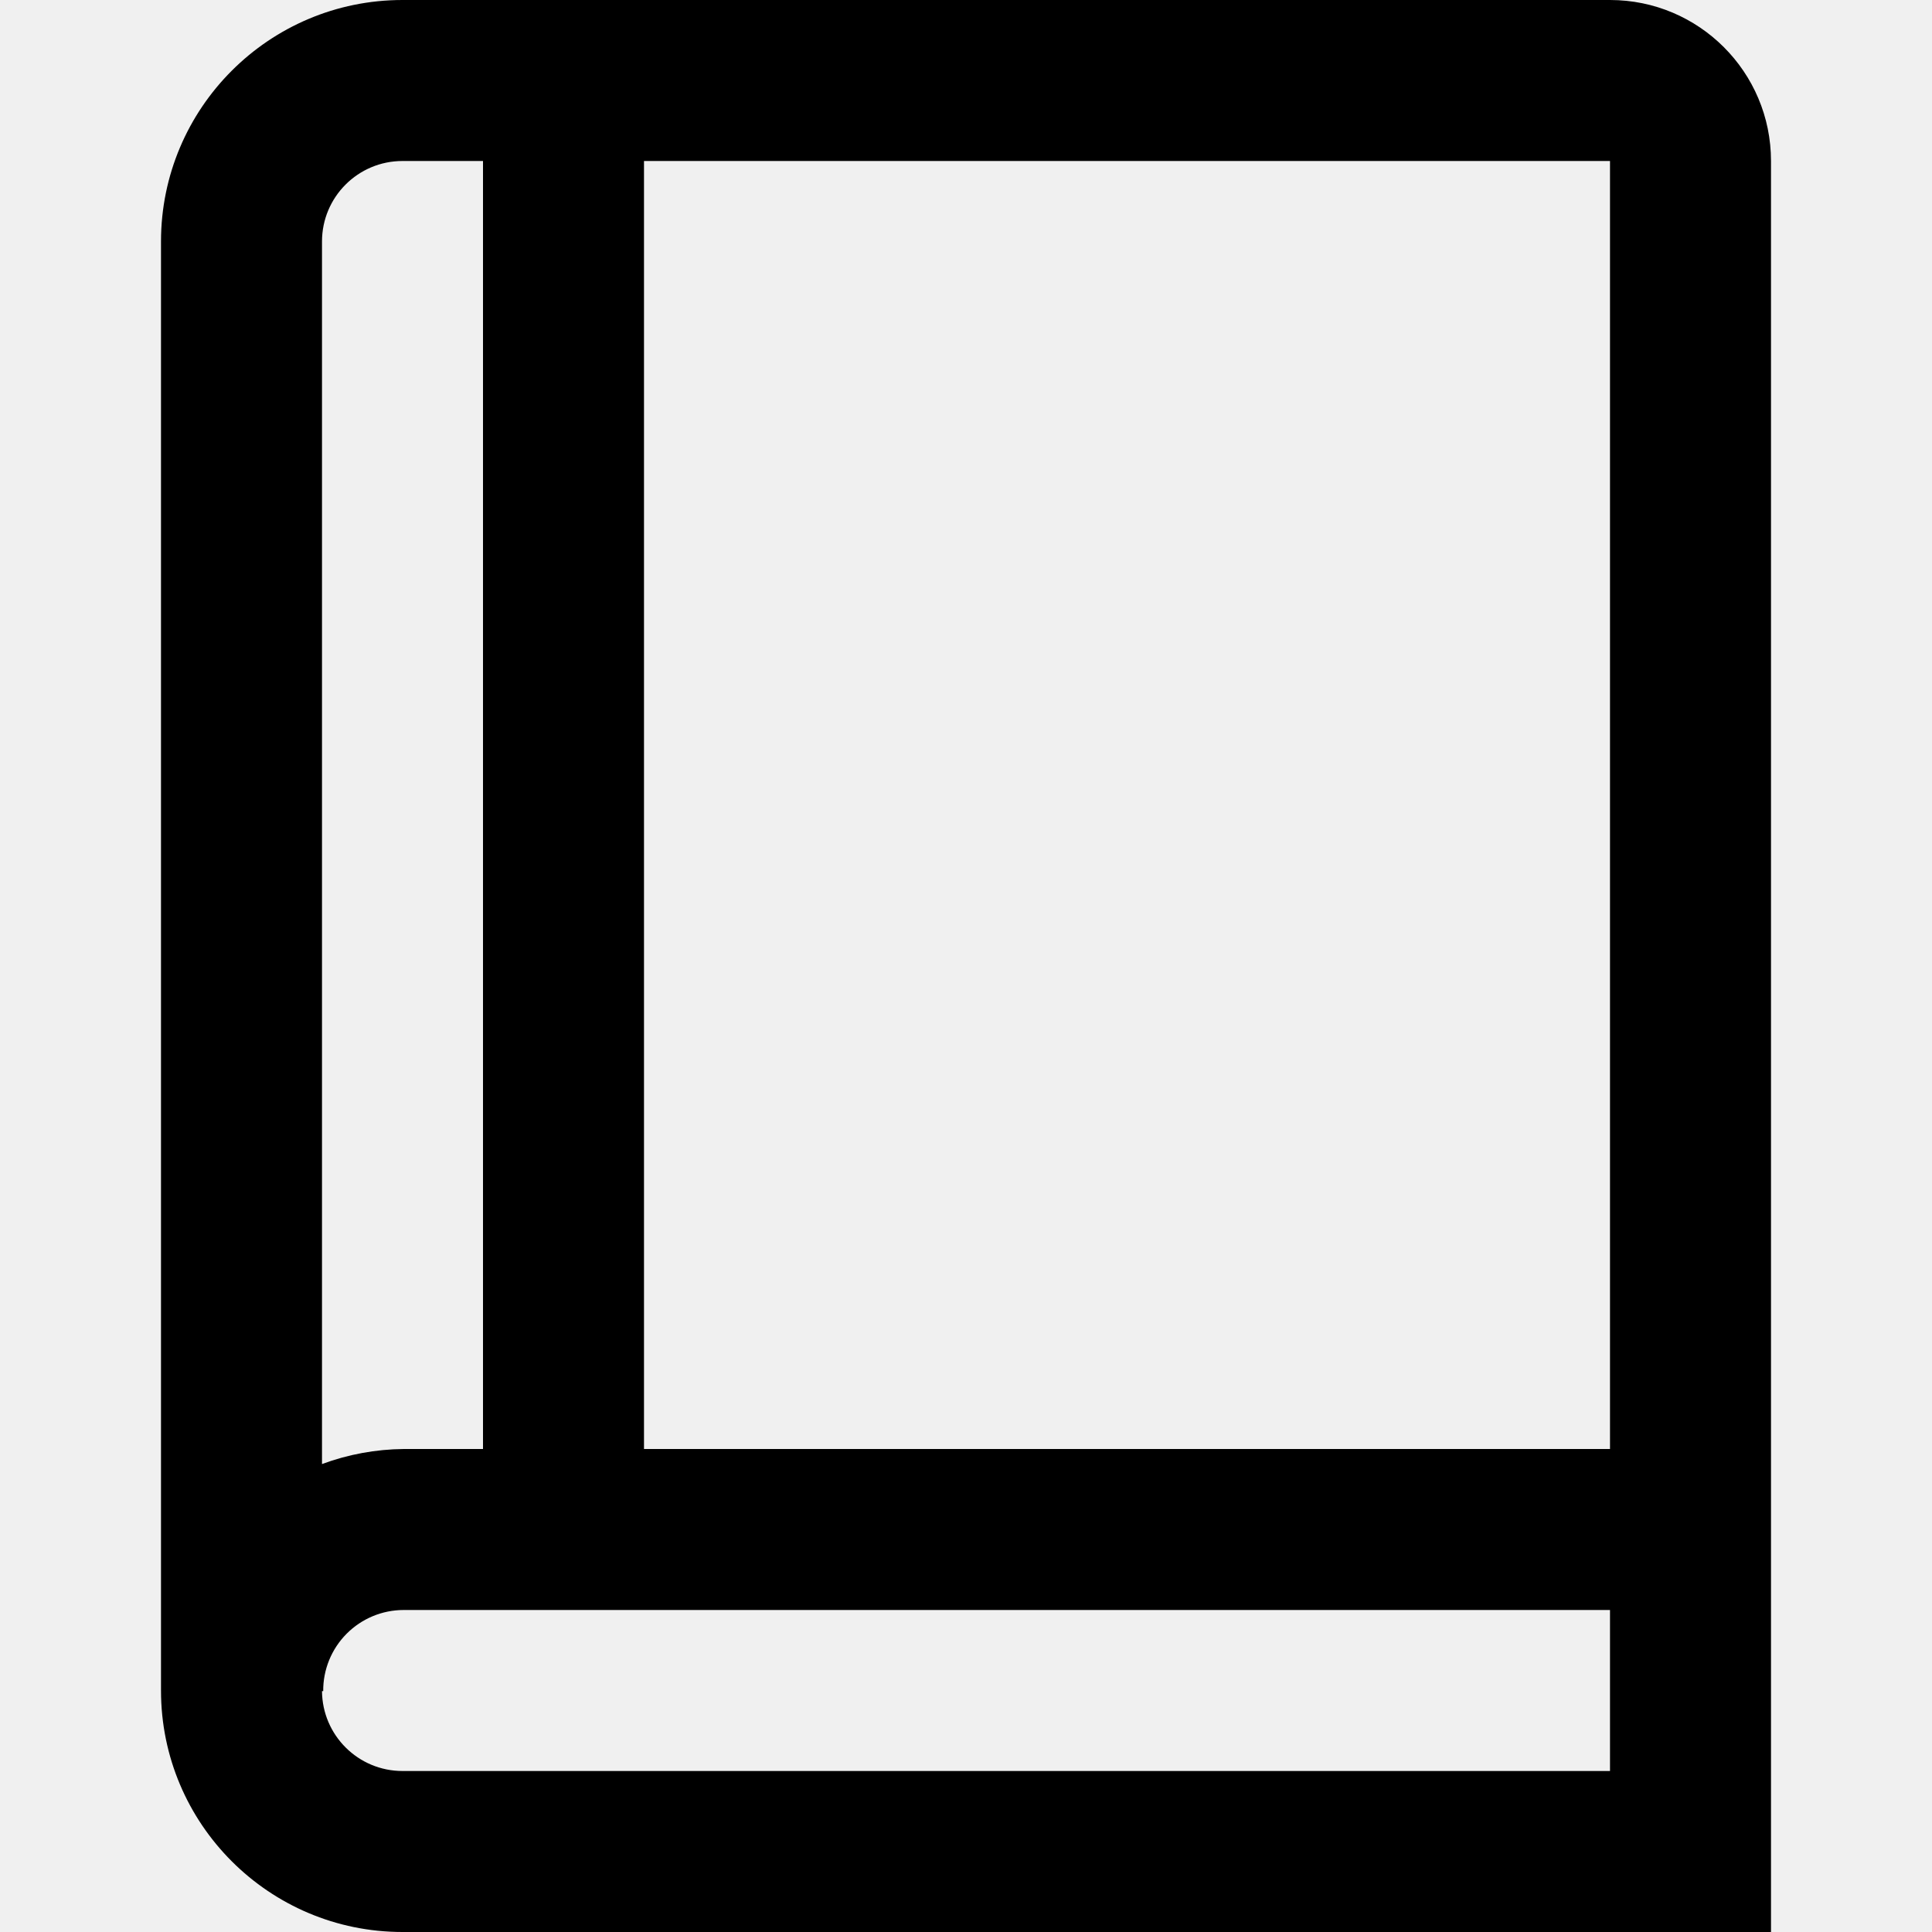
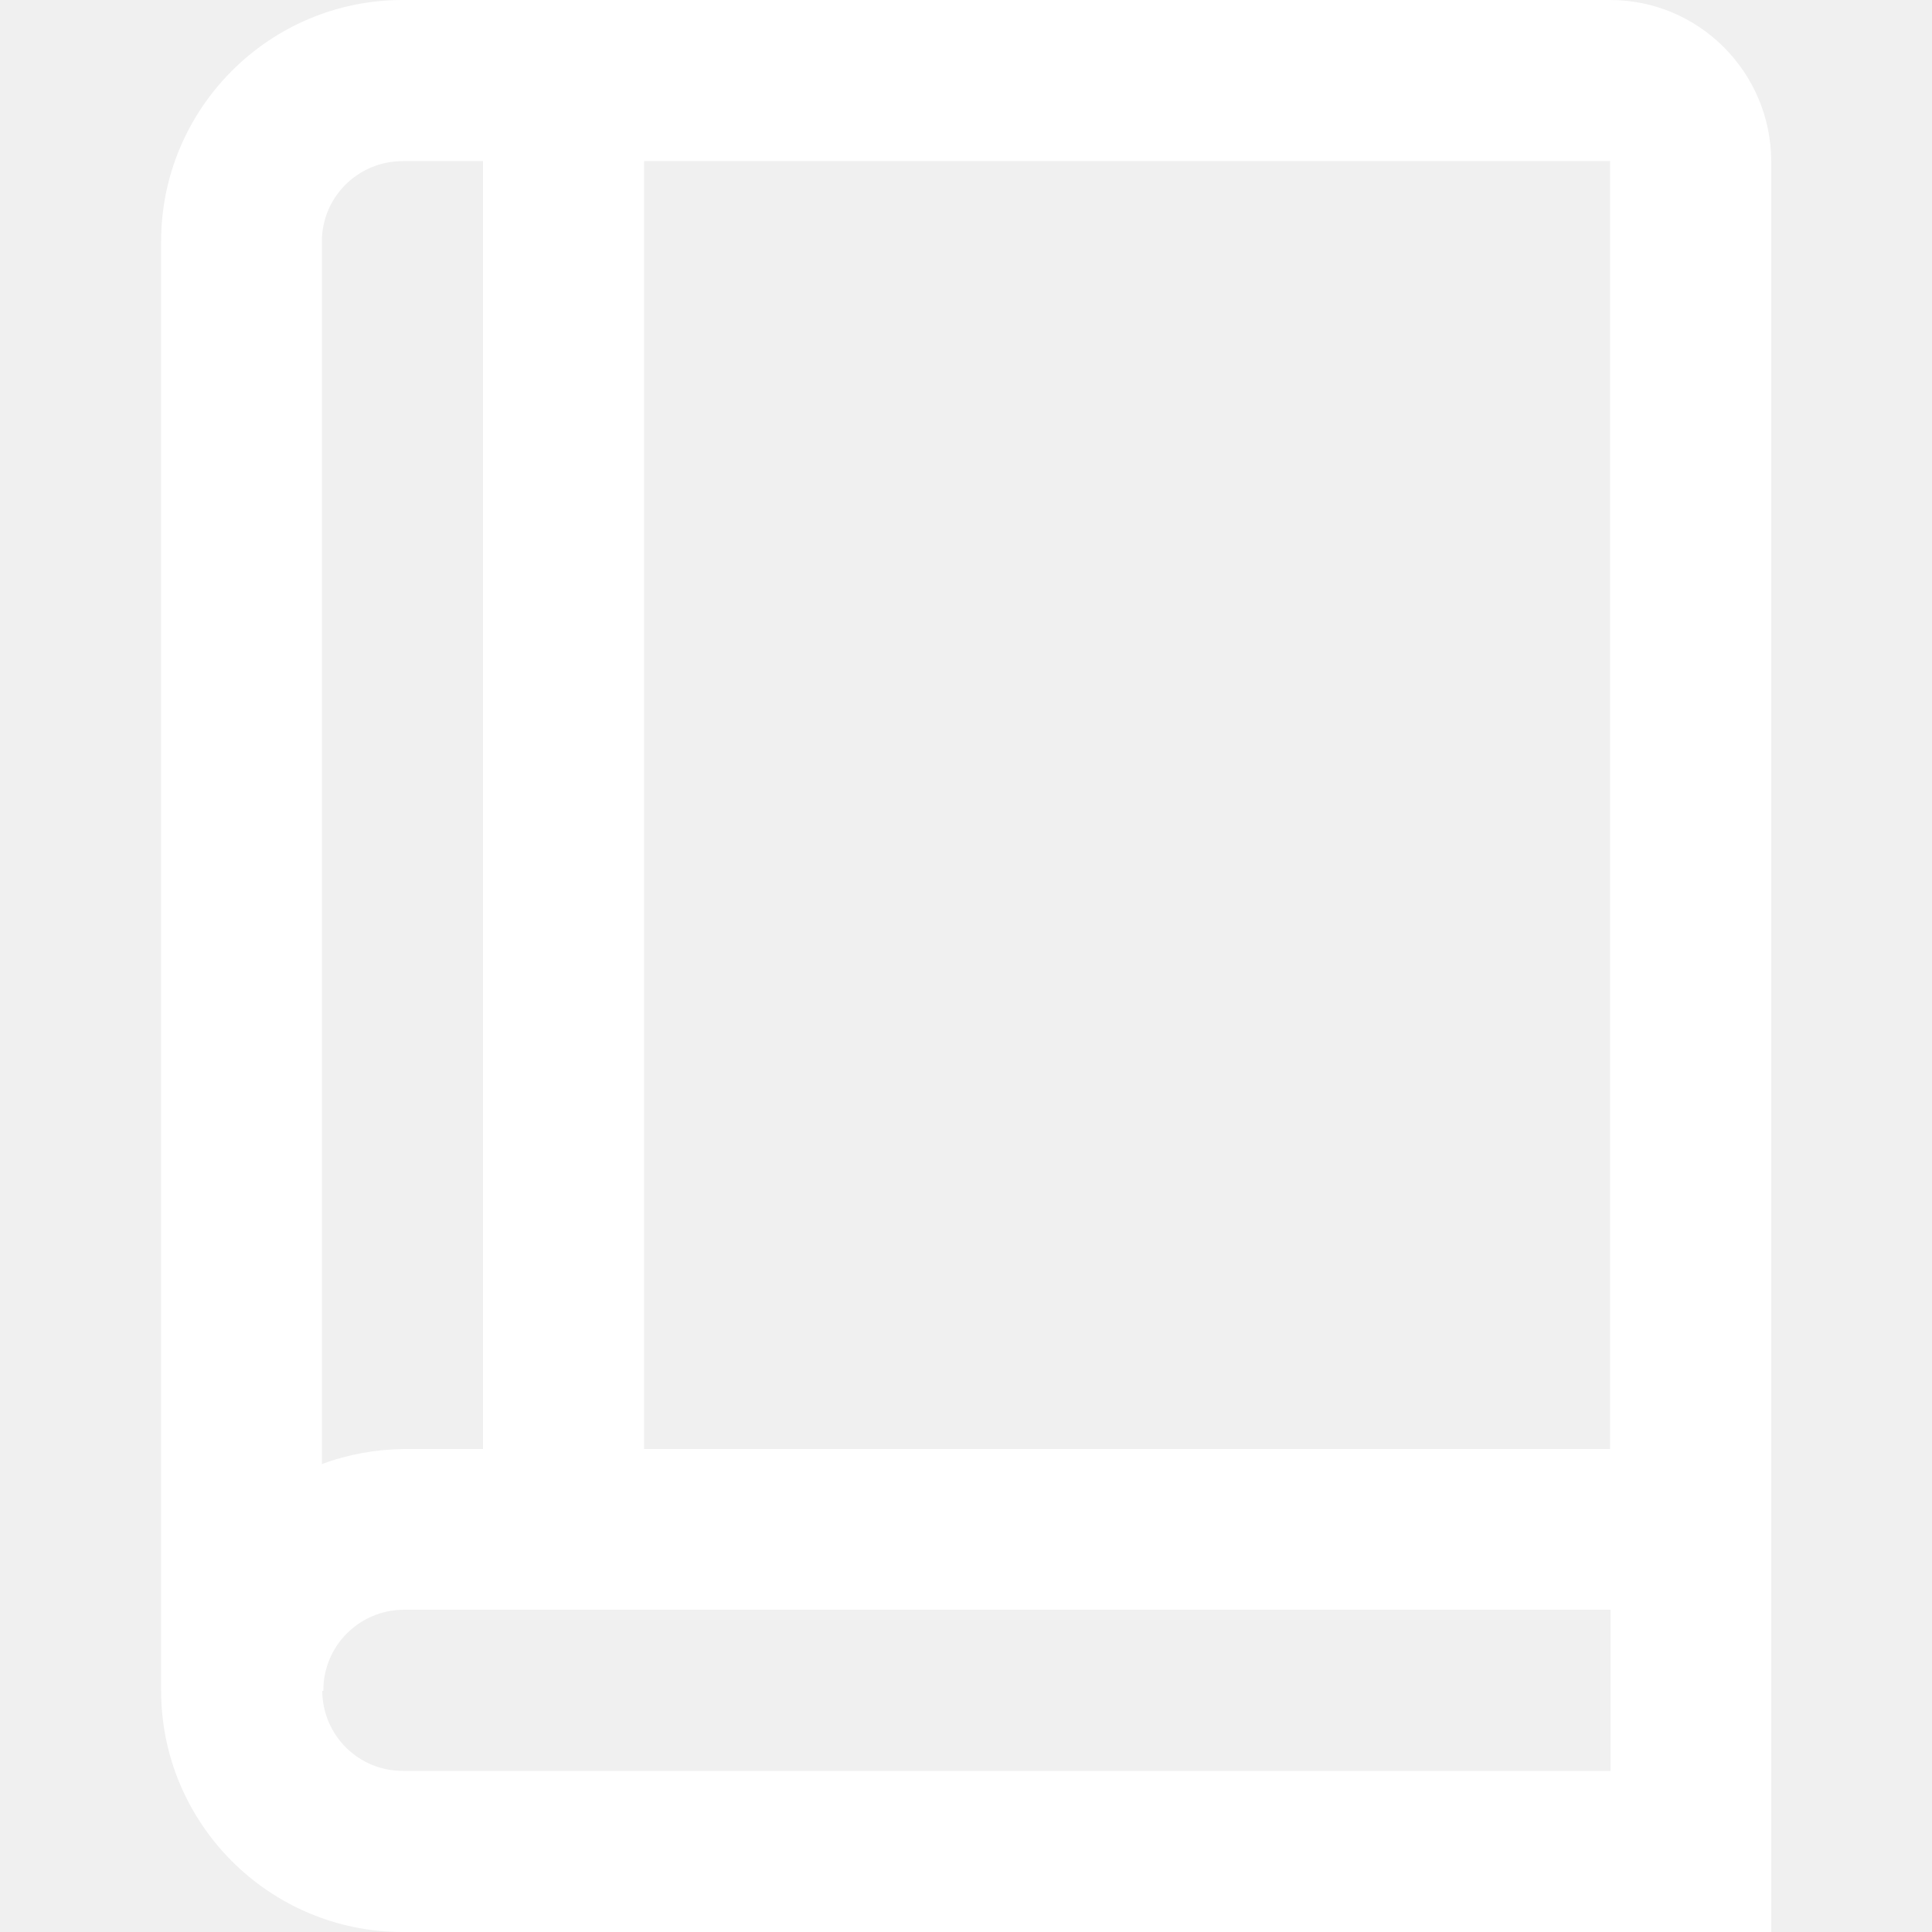
- <svg xmlns="http://www.w3.org/2000/svg" viewBox="0 0 24 24" width="512" height="512">
-   <g id="_01_align_center" data-name="01 align center">
-     <path d="M20,0H5A3,3,0,0,0,2,3V21a3,3,0,0,0,3,3H22V2A2,2,0,0,0,20,0Zm0,18H8V2H20ZM5,2H6V18H5.017A3,3,0,0,0,4,18.187V3A1,1,0,0,1,5,2ZM5,22a1,1,0,0,1-1-.992h.015a1,1,0,0,1,1-1.008H20v2Z" />
+ <svg xmlns="http://www.w3.org/2000/svg" version="1.1" id="Layer_1" x="0px" y="0px" viewBox="0 0 512 512" style="enable-background:new 0 0 512 512;" xml:space="preserve">
+   <style type="text/css">
+ 	.st0{fill:#FFFFFF;}
+ </style>
+   <g id="_01_align_center">
+     <path class="st0" d="M426.7,0h-320c-35.3,0-64,28.7-64,64v384c0,35.3,28.7,64,64,64h362.7V42.7C469.3,19.1,450.2,0,426.7,0z    M426.7,384h-256V42.7h256V384z M106.7,42.7H128V384h-21c-7.4,0.1-14.7,1.4-21.7,4V64C85.3,52.2,94.9,42.7,106.7,42.7z    M106.7,469.3c-11.7,0-21.2-9.4-21.3-21.2h0.3c-0.1-11.8,9.4-21.4,21.2-21.5c0.1,0,0.1,0,0.2,0h319.7v42.7H106.7z" />
  </g>
</svg>
